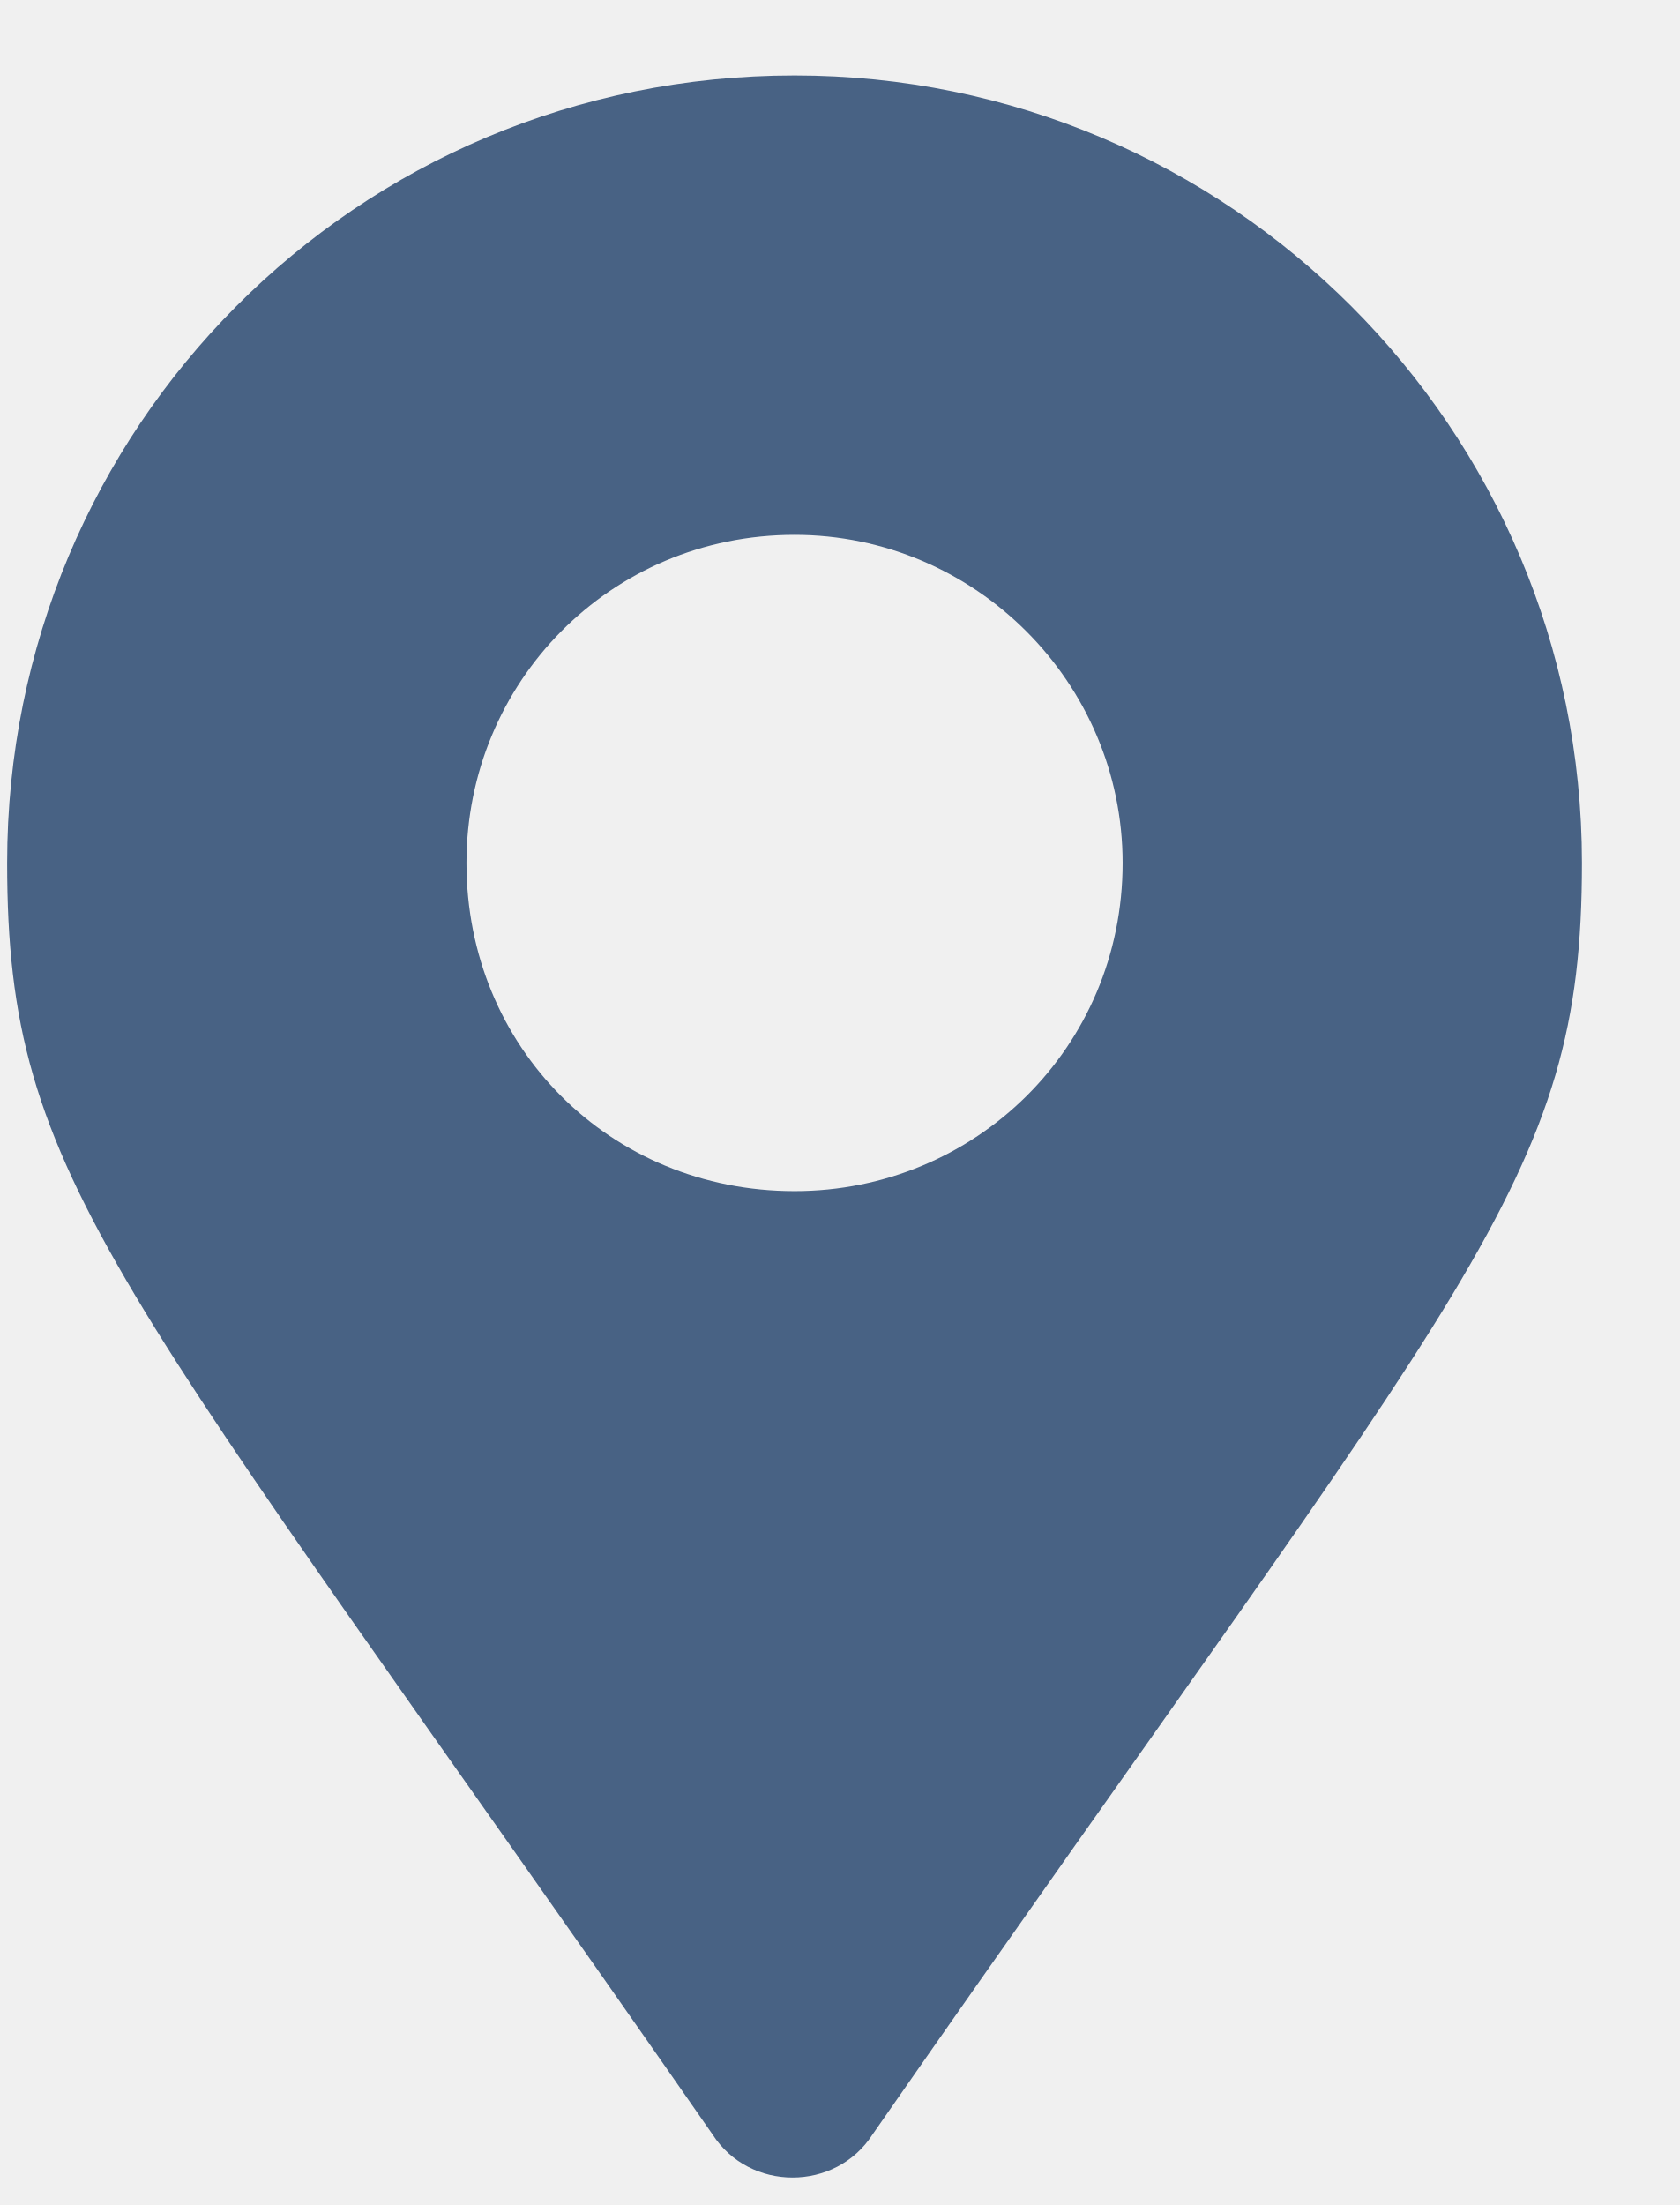
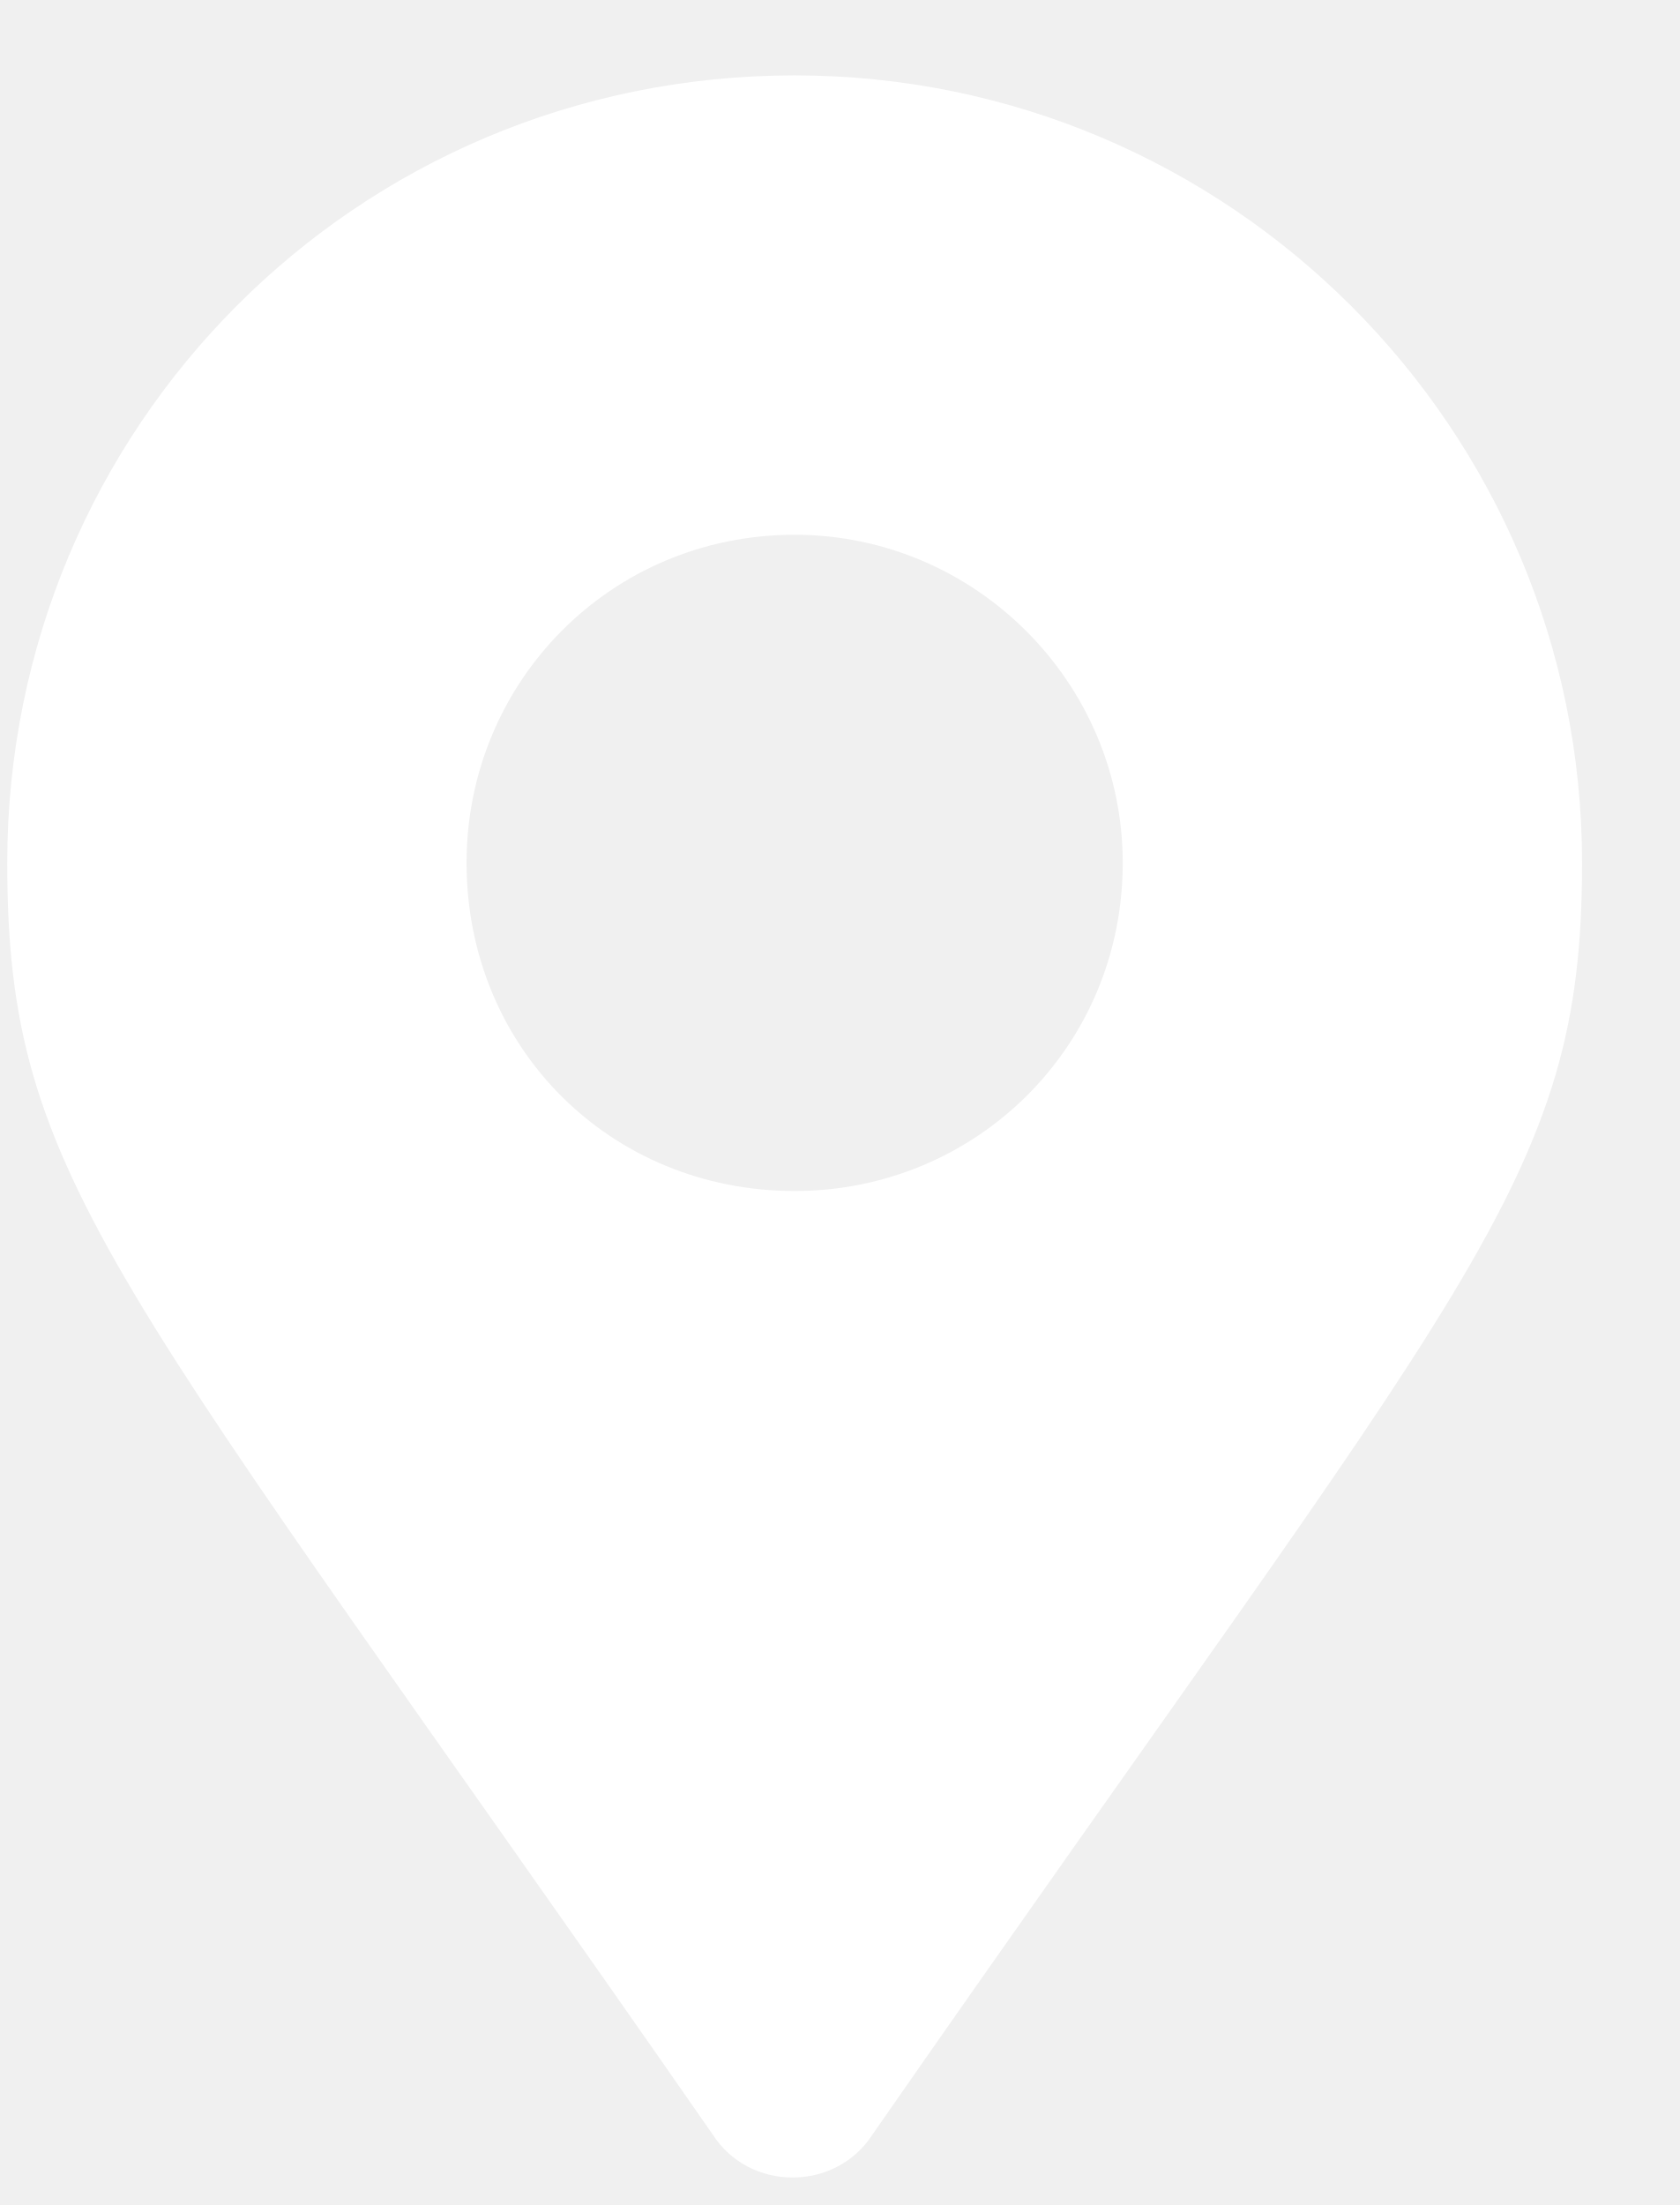
<svg xmlns="http://www.w3.org/2000/svg" width="16" height="21" viewBox="0 0 16 21" fill="none">
-   <path d="M6.787 20.328C7.139 20.875 7.959 20.875 8.311 20.328C14.014 12.125 15.068 11.265 15.068 8.219C15.068 4.078 11.709 0.719 7.568 0.719C3.389 0.719 0.068 4.078 0.068 8.219C0.068 11.265 1.084 12.125 6.787 20.328ZM7.568 11.344C5.811 11.344 4.443 9.976 4.443 8.219C4.443 6.5 5.811 5.094 7.568 5.094C9.287 5.094 10.693 6.5 10.693 8.219C10.693 9.976 9.287 11.344 7.568 11.344Z" fill="#486284" />
+   <path d="M6.788 20.328C1.084 12.124 0.069 11.265 0.069 8.218C0.069 4.078 3.389 0.718 7.569 0.718C11.709 0.718 15.069 4.078 15.069 8.218C15.069 11.265 14.014 12.124 8.311 20.328C7.959 20.875 7.139 20.875 6.788 20.328ZM7.569 11.343C9.288 11.343 10.694 9.976 10.694 8.218C10.694 6.5 9.288 5.093 7.569 5.093C5.811 5.093 4.444 6.5 4.444 8.218C4.444 9.976 5.811 11.343 7.569 11.343Z" fill="white" />
</svg>
